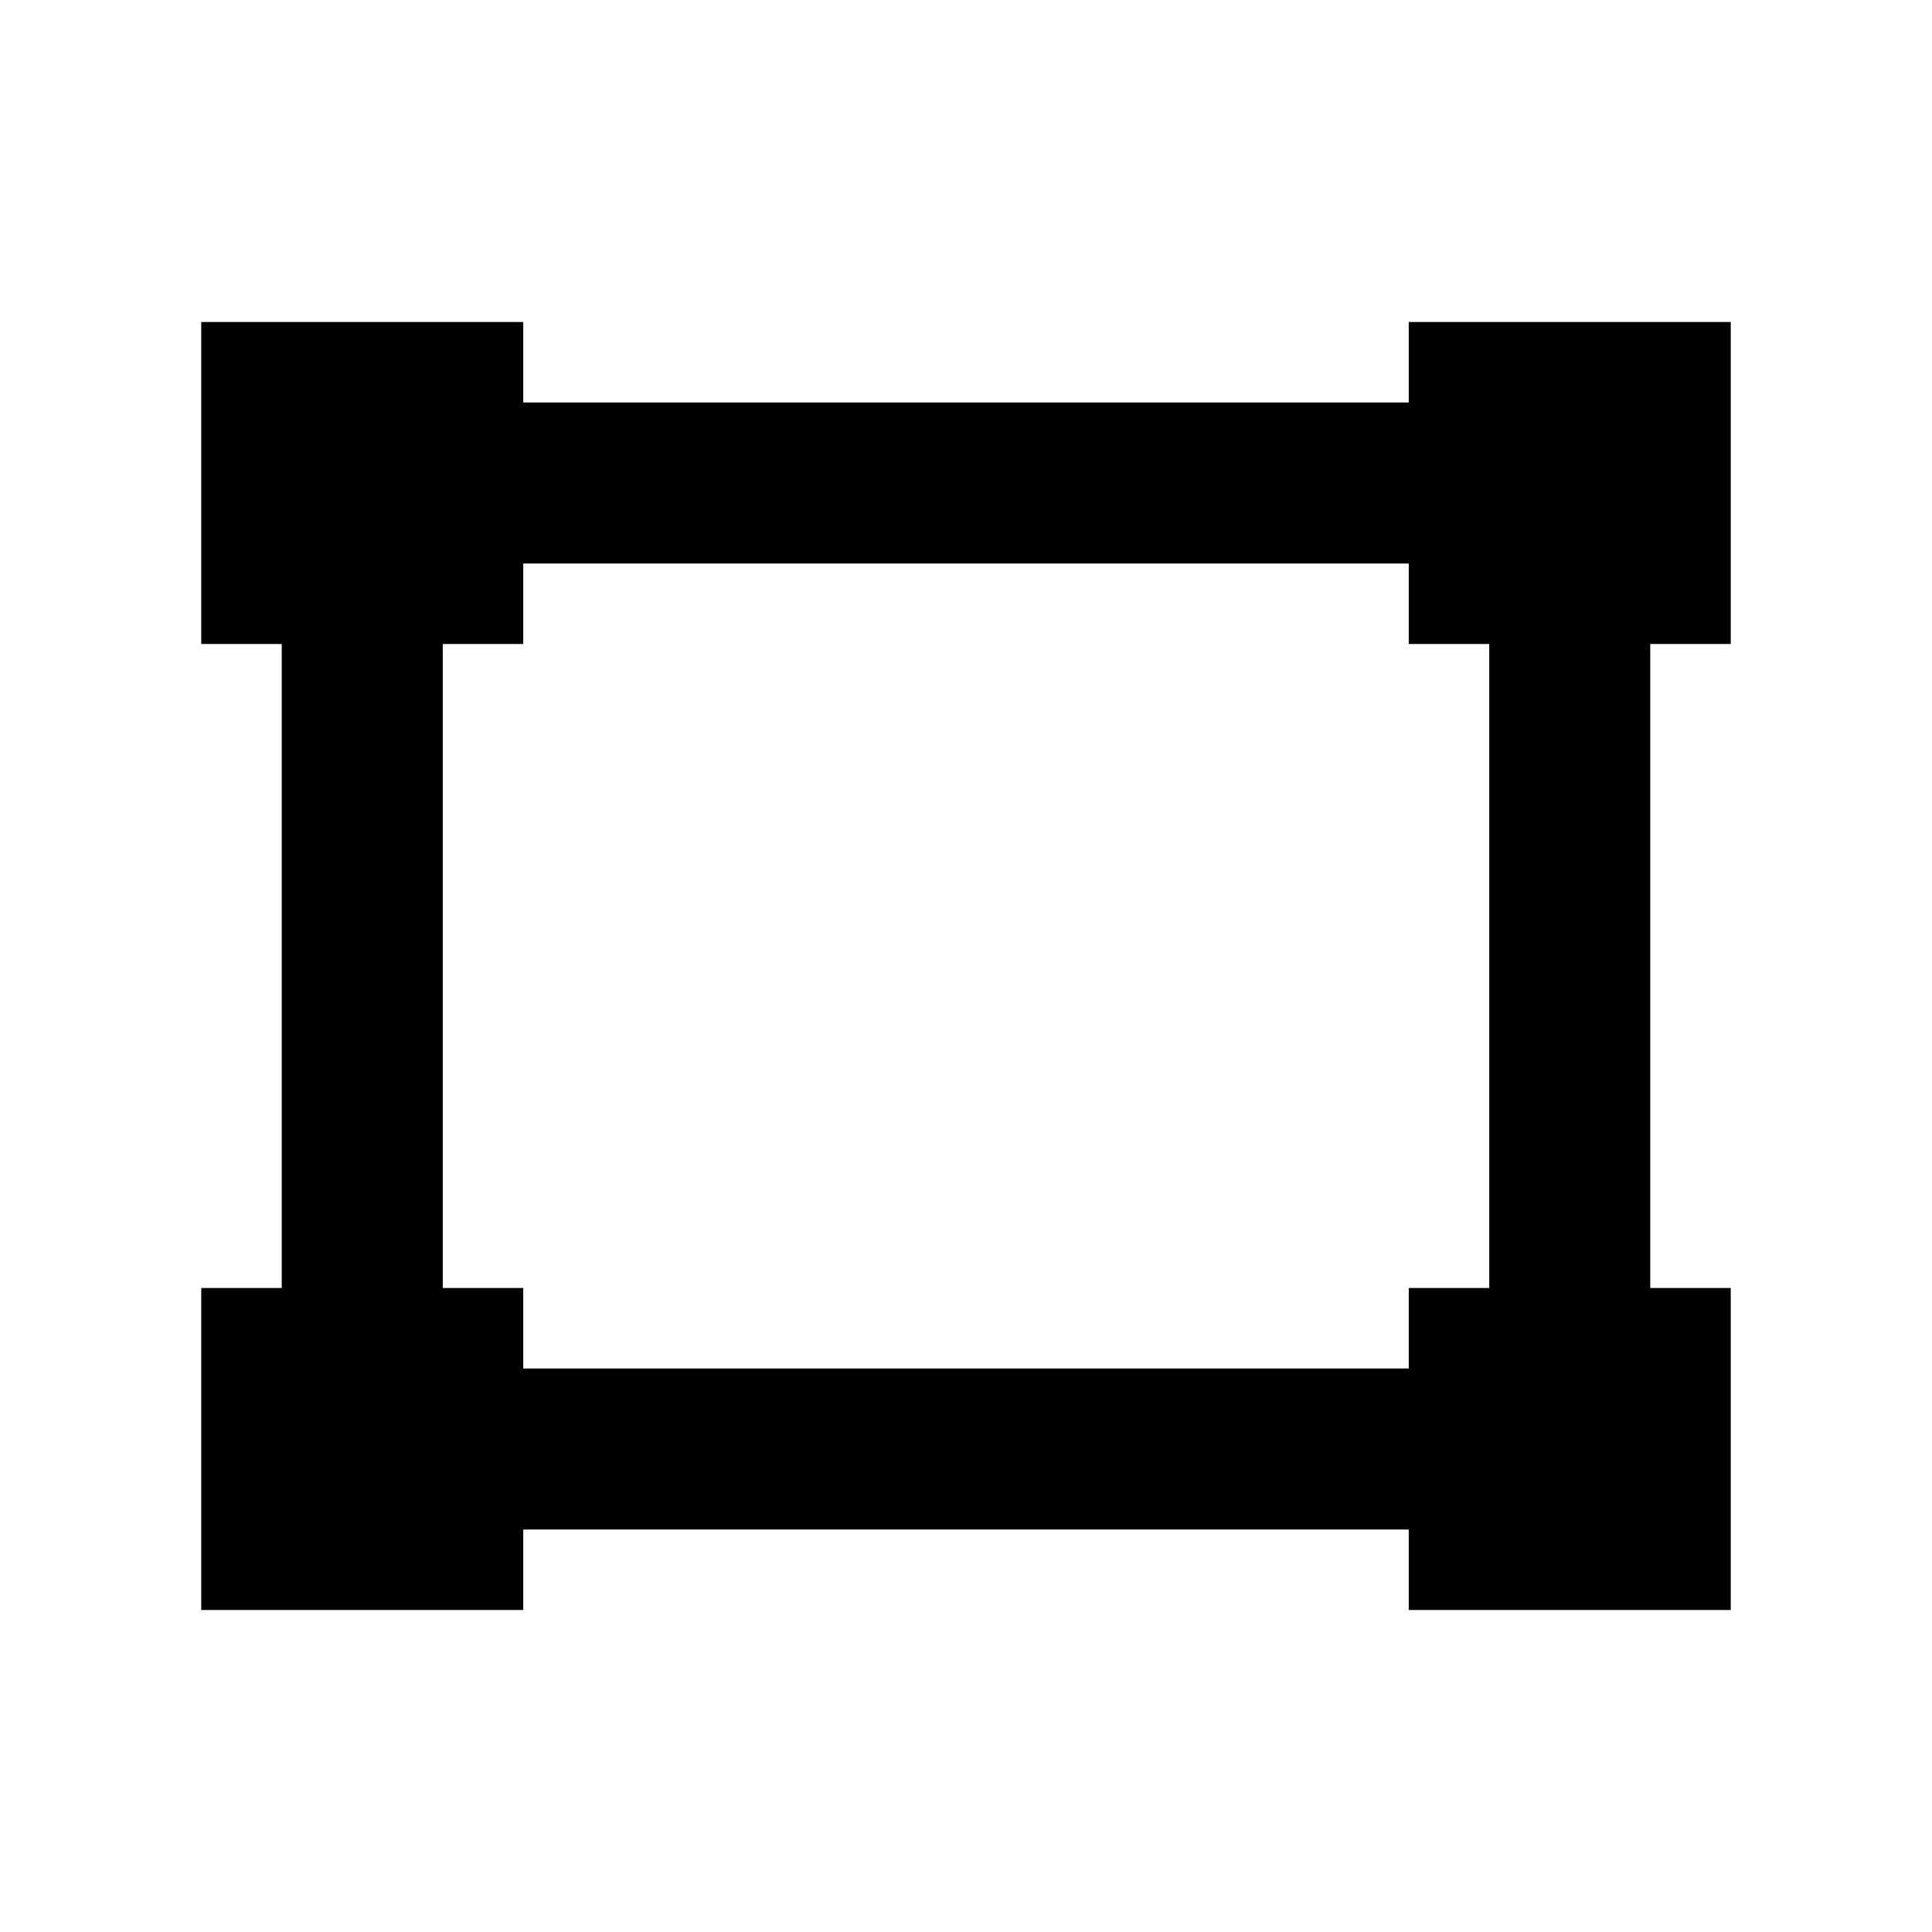
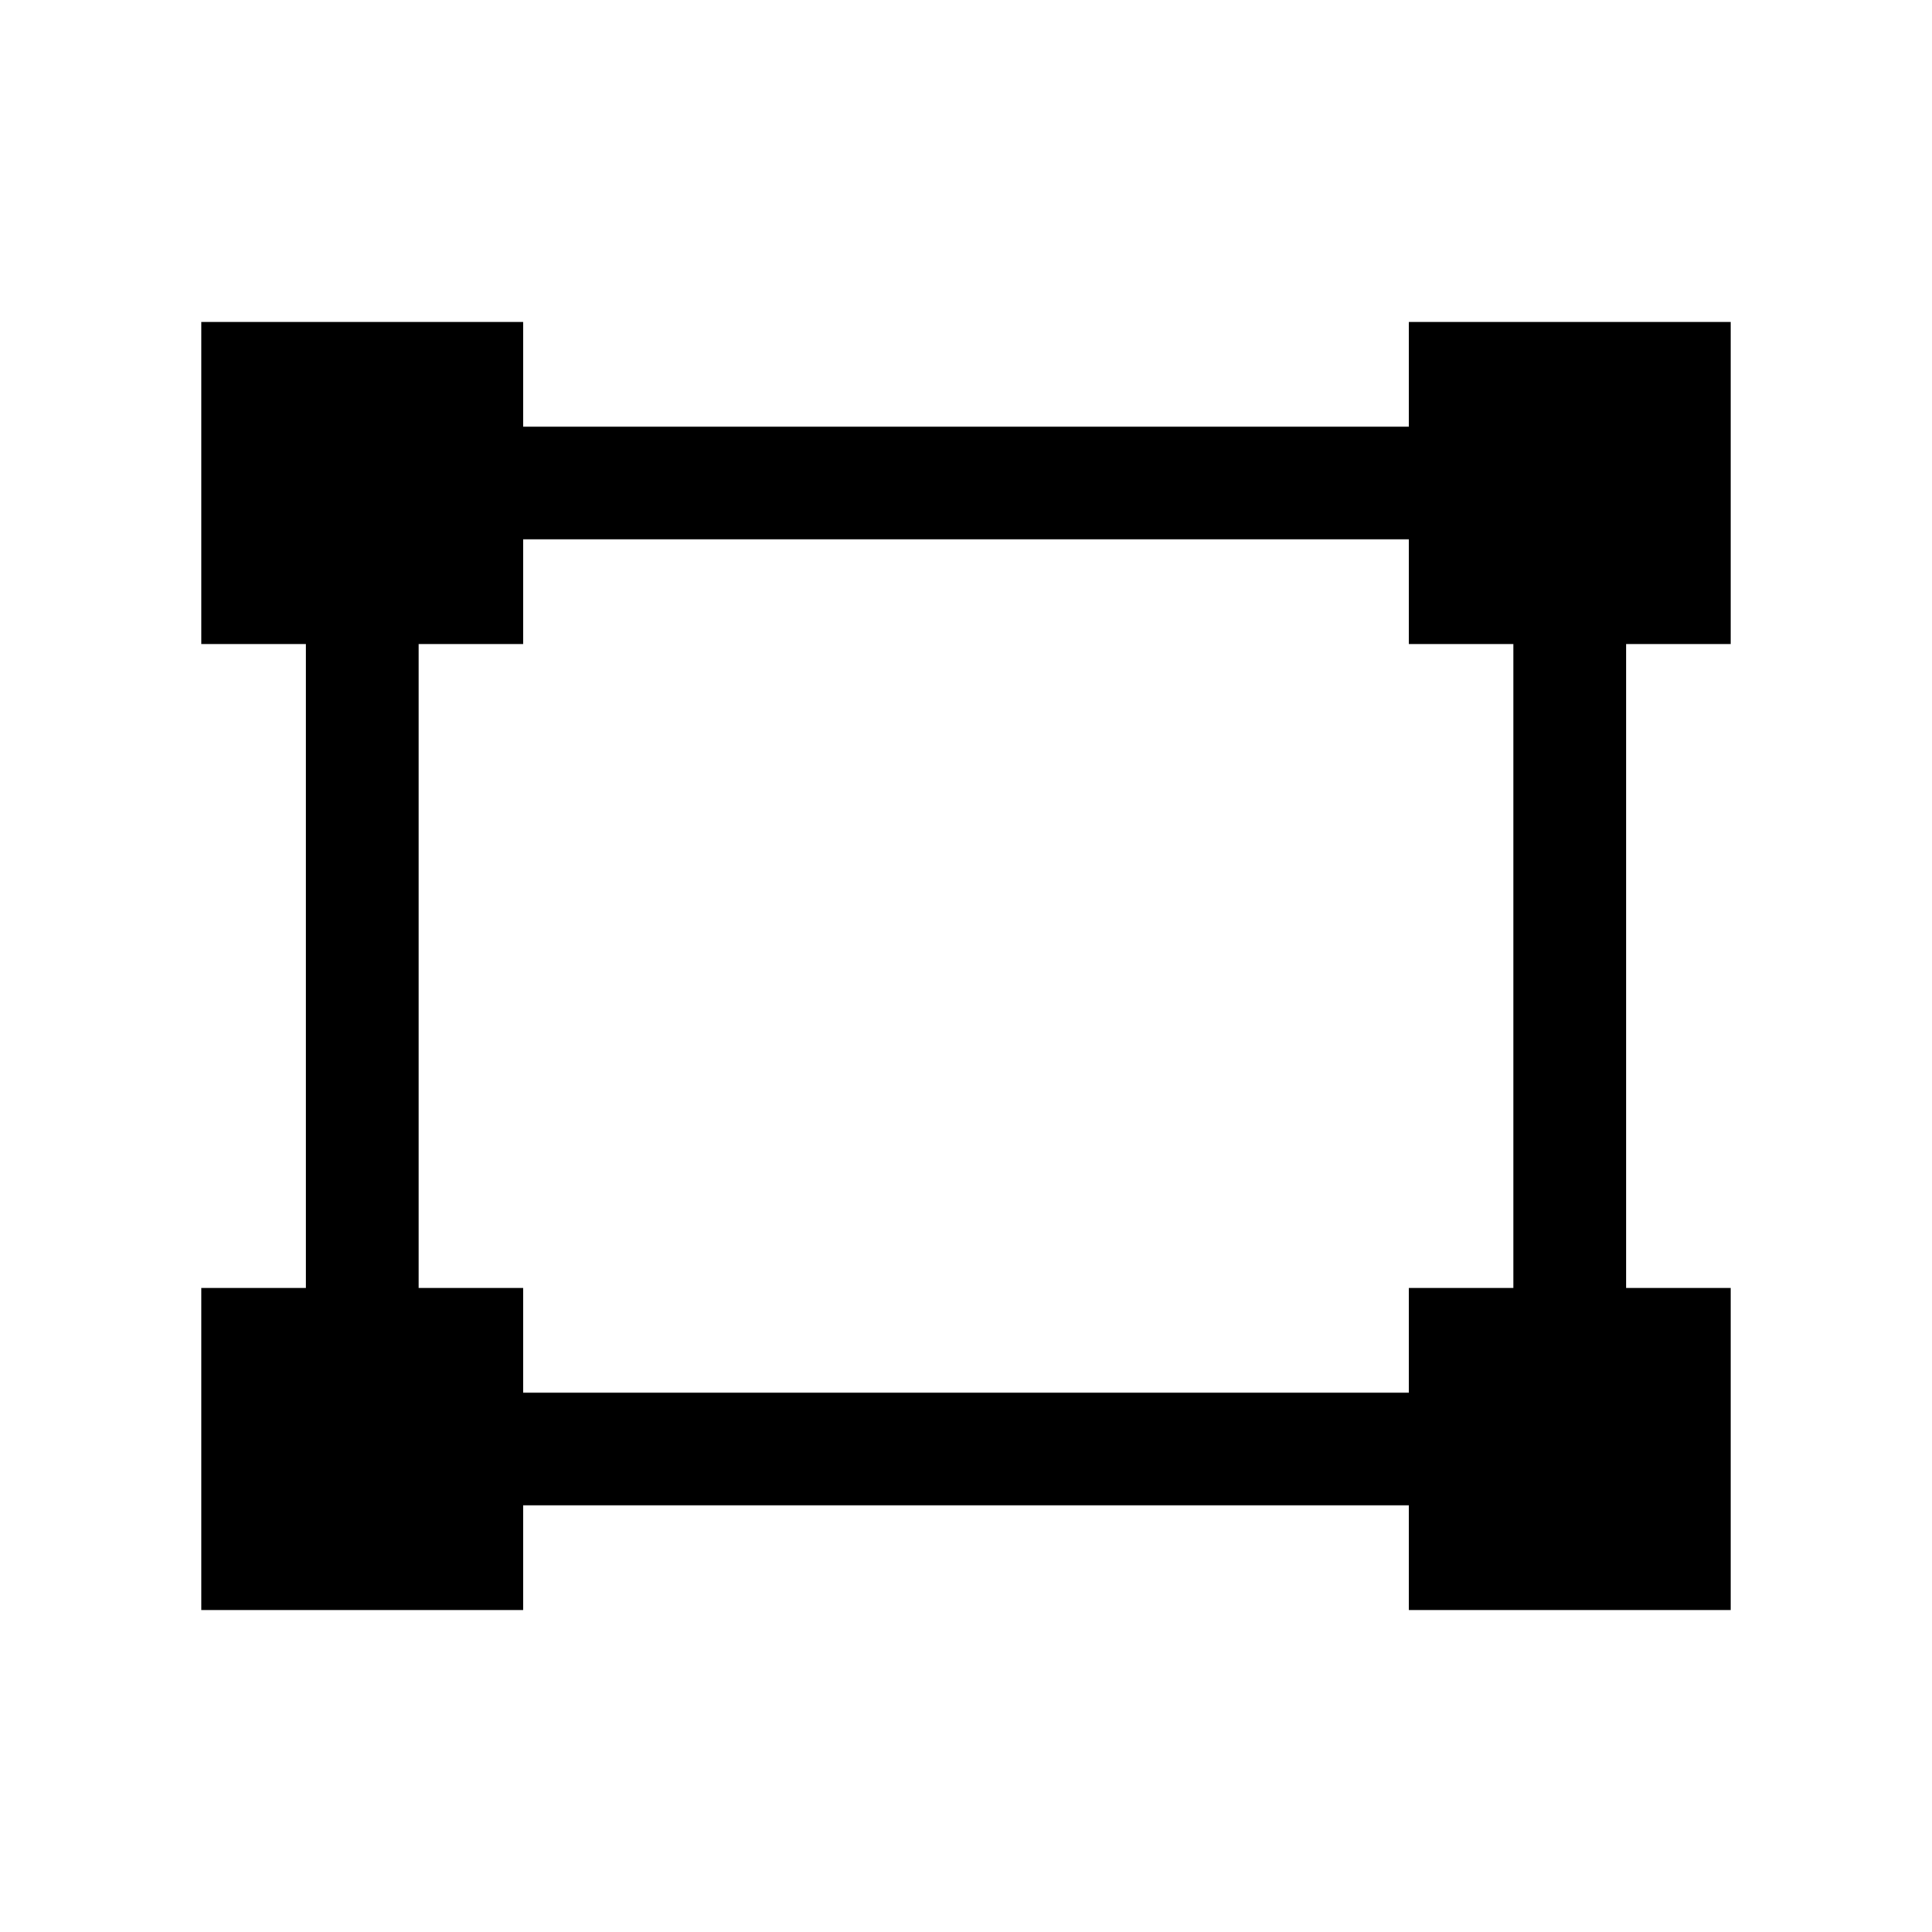
- <svg xmlns="http://www.w3.org/2000/svg" viewBox="0 0 24 24" width="24" height="24" fill="none" stroke="currentColor" stroke-width="2" stroke-linecap="round" stroke-linejoin="round">
+ <svg xmlns="http://www.w3.org/2000/svg" viewBox="0 0 24 24" width="24" height="24" fill="none" stroke="currentColor" stroke-width="1.4" stroke-linecap="round" stroke-linejoin="round">
  <rect x="4.5" y="6" width="15" height="12" />
  <g fill="currentColor" stroke="none">
    <rect x="2.5" y="4" width="4" height="4" />
    <rect x="17.5" y="4" width="4" height="4" />
    <rect x="2.5" y="16" width="4" height="4" />
    <rect x="17.5" y="16" width="4" height="4" />
  </g>
</svg>
